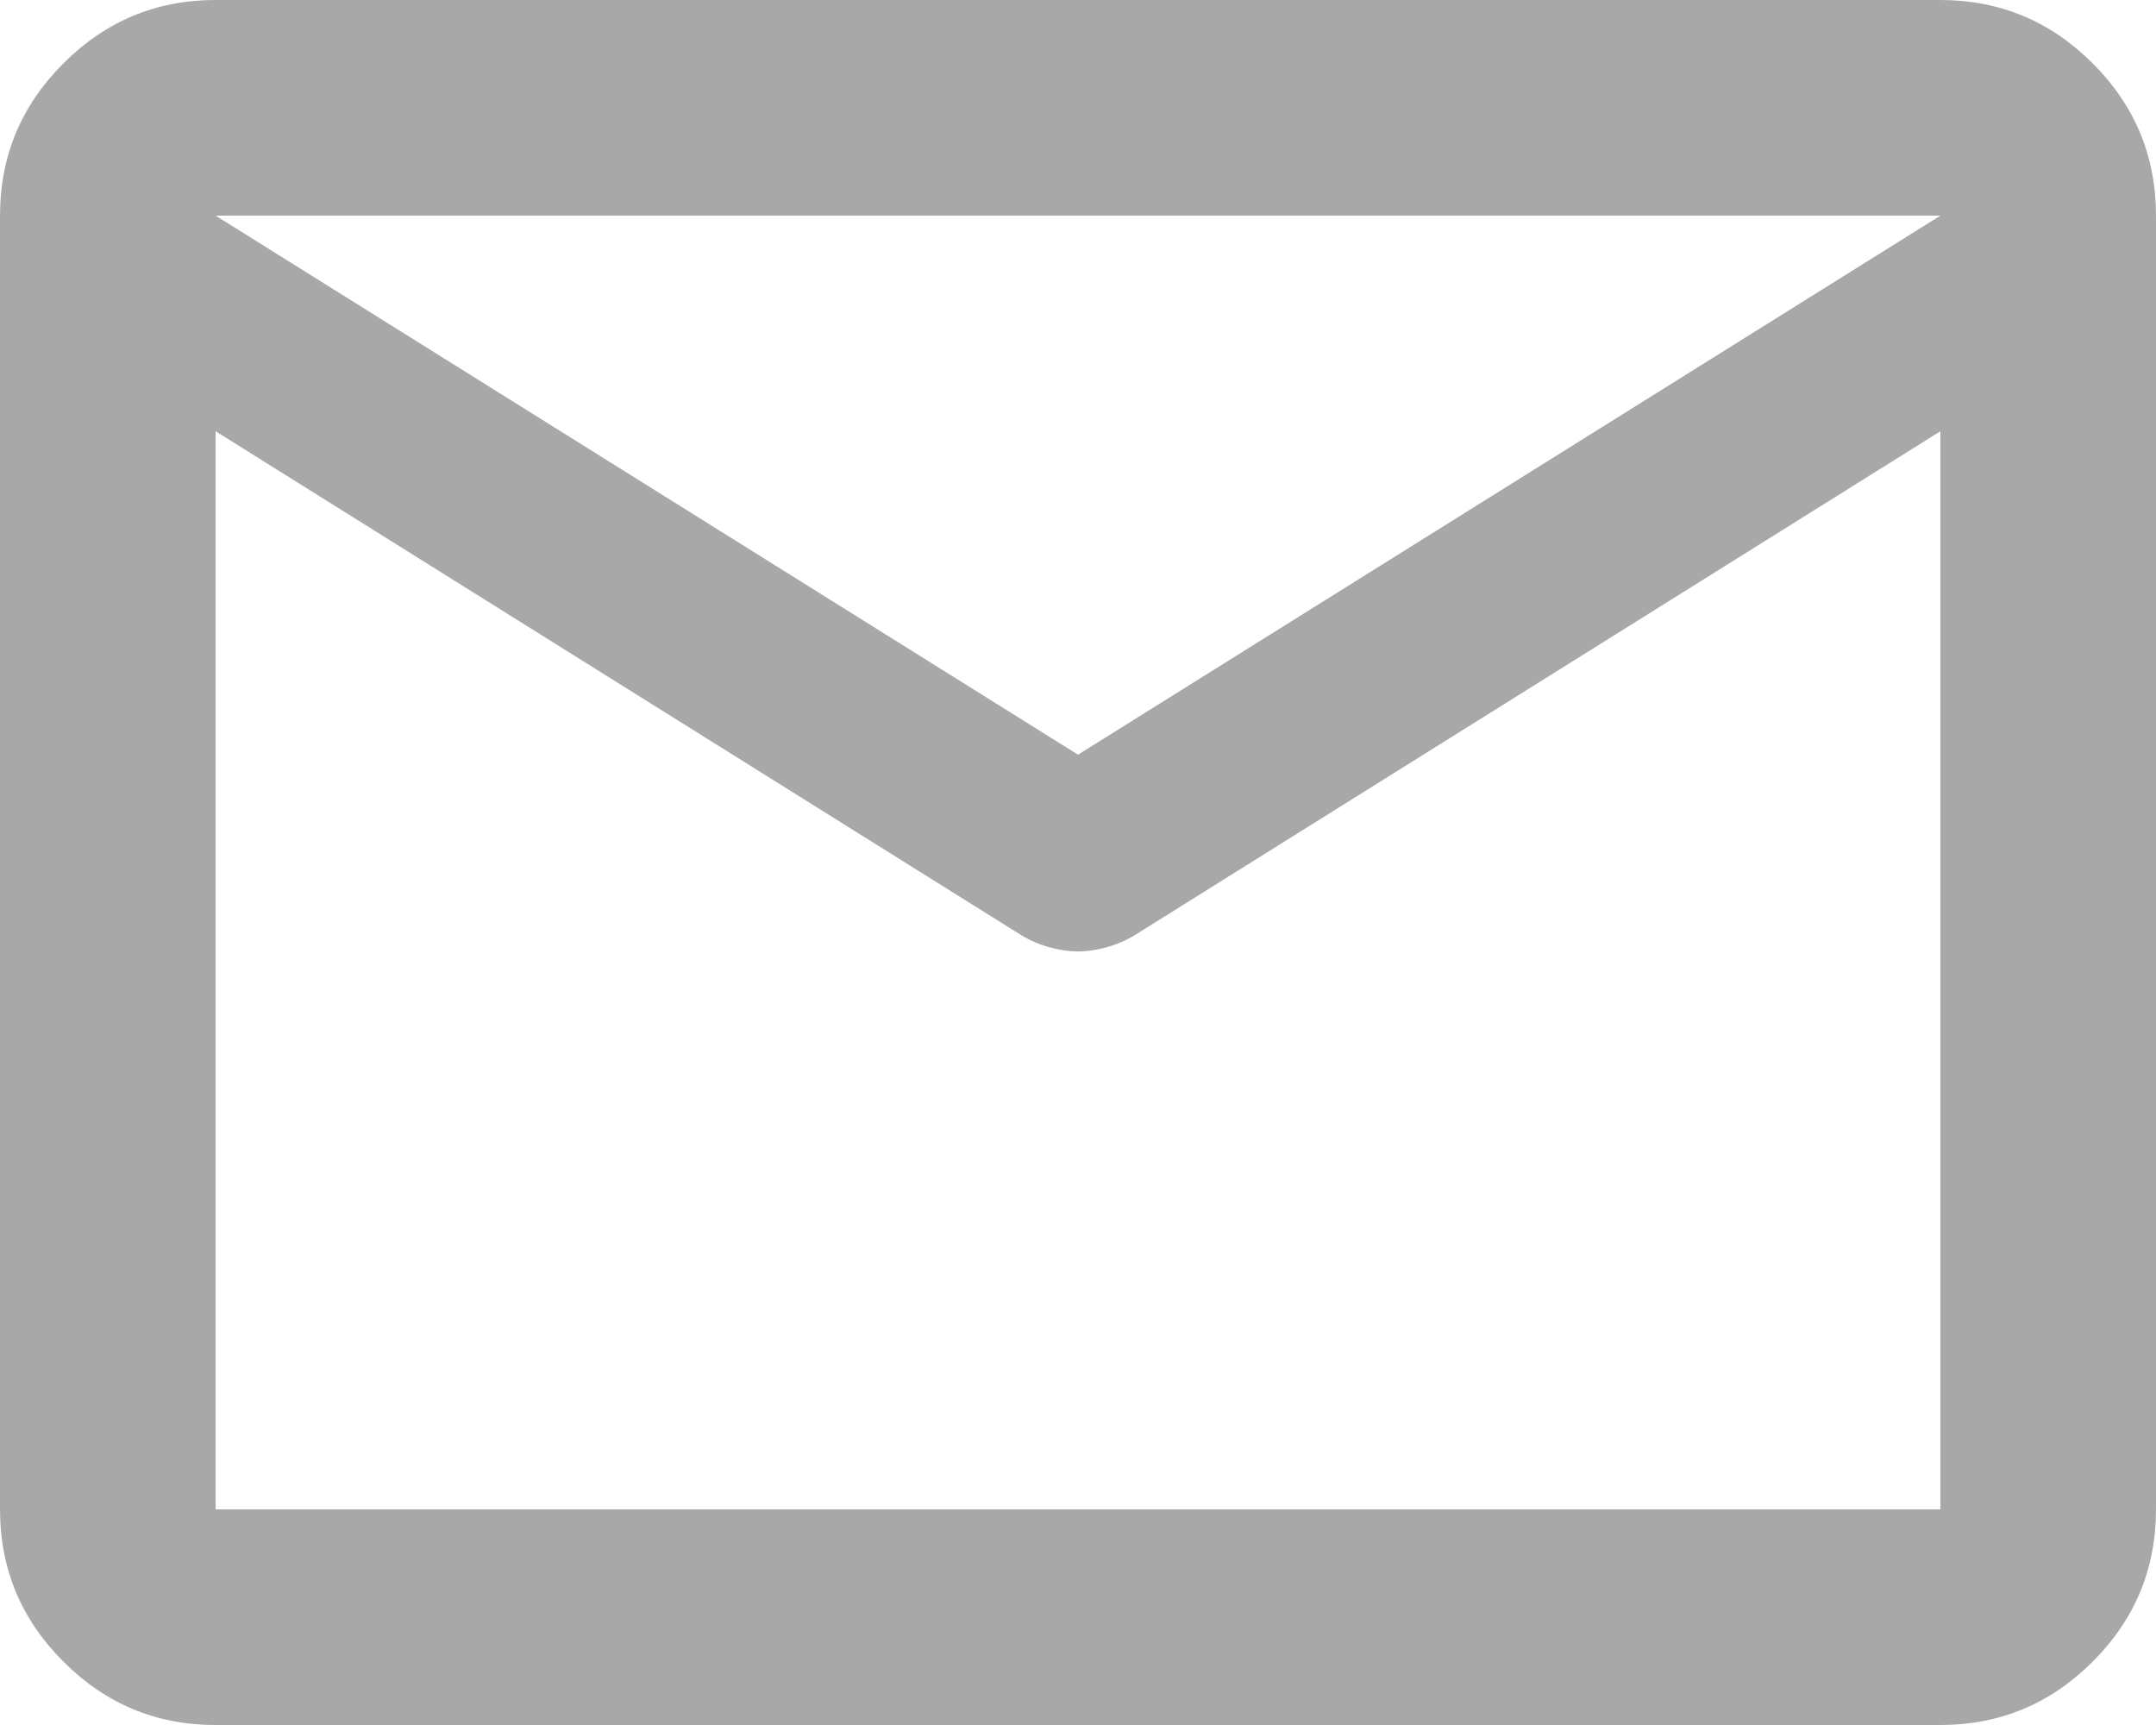
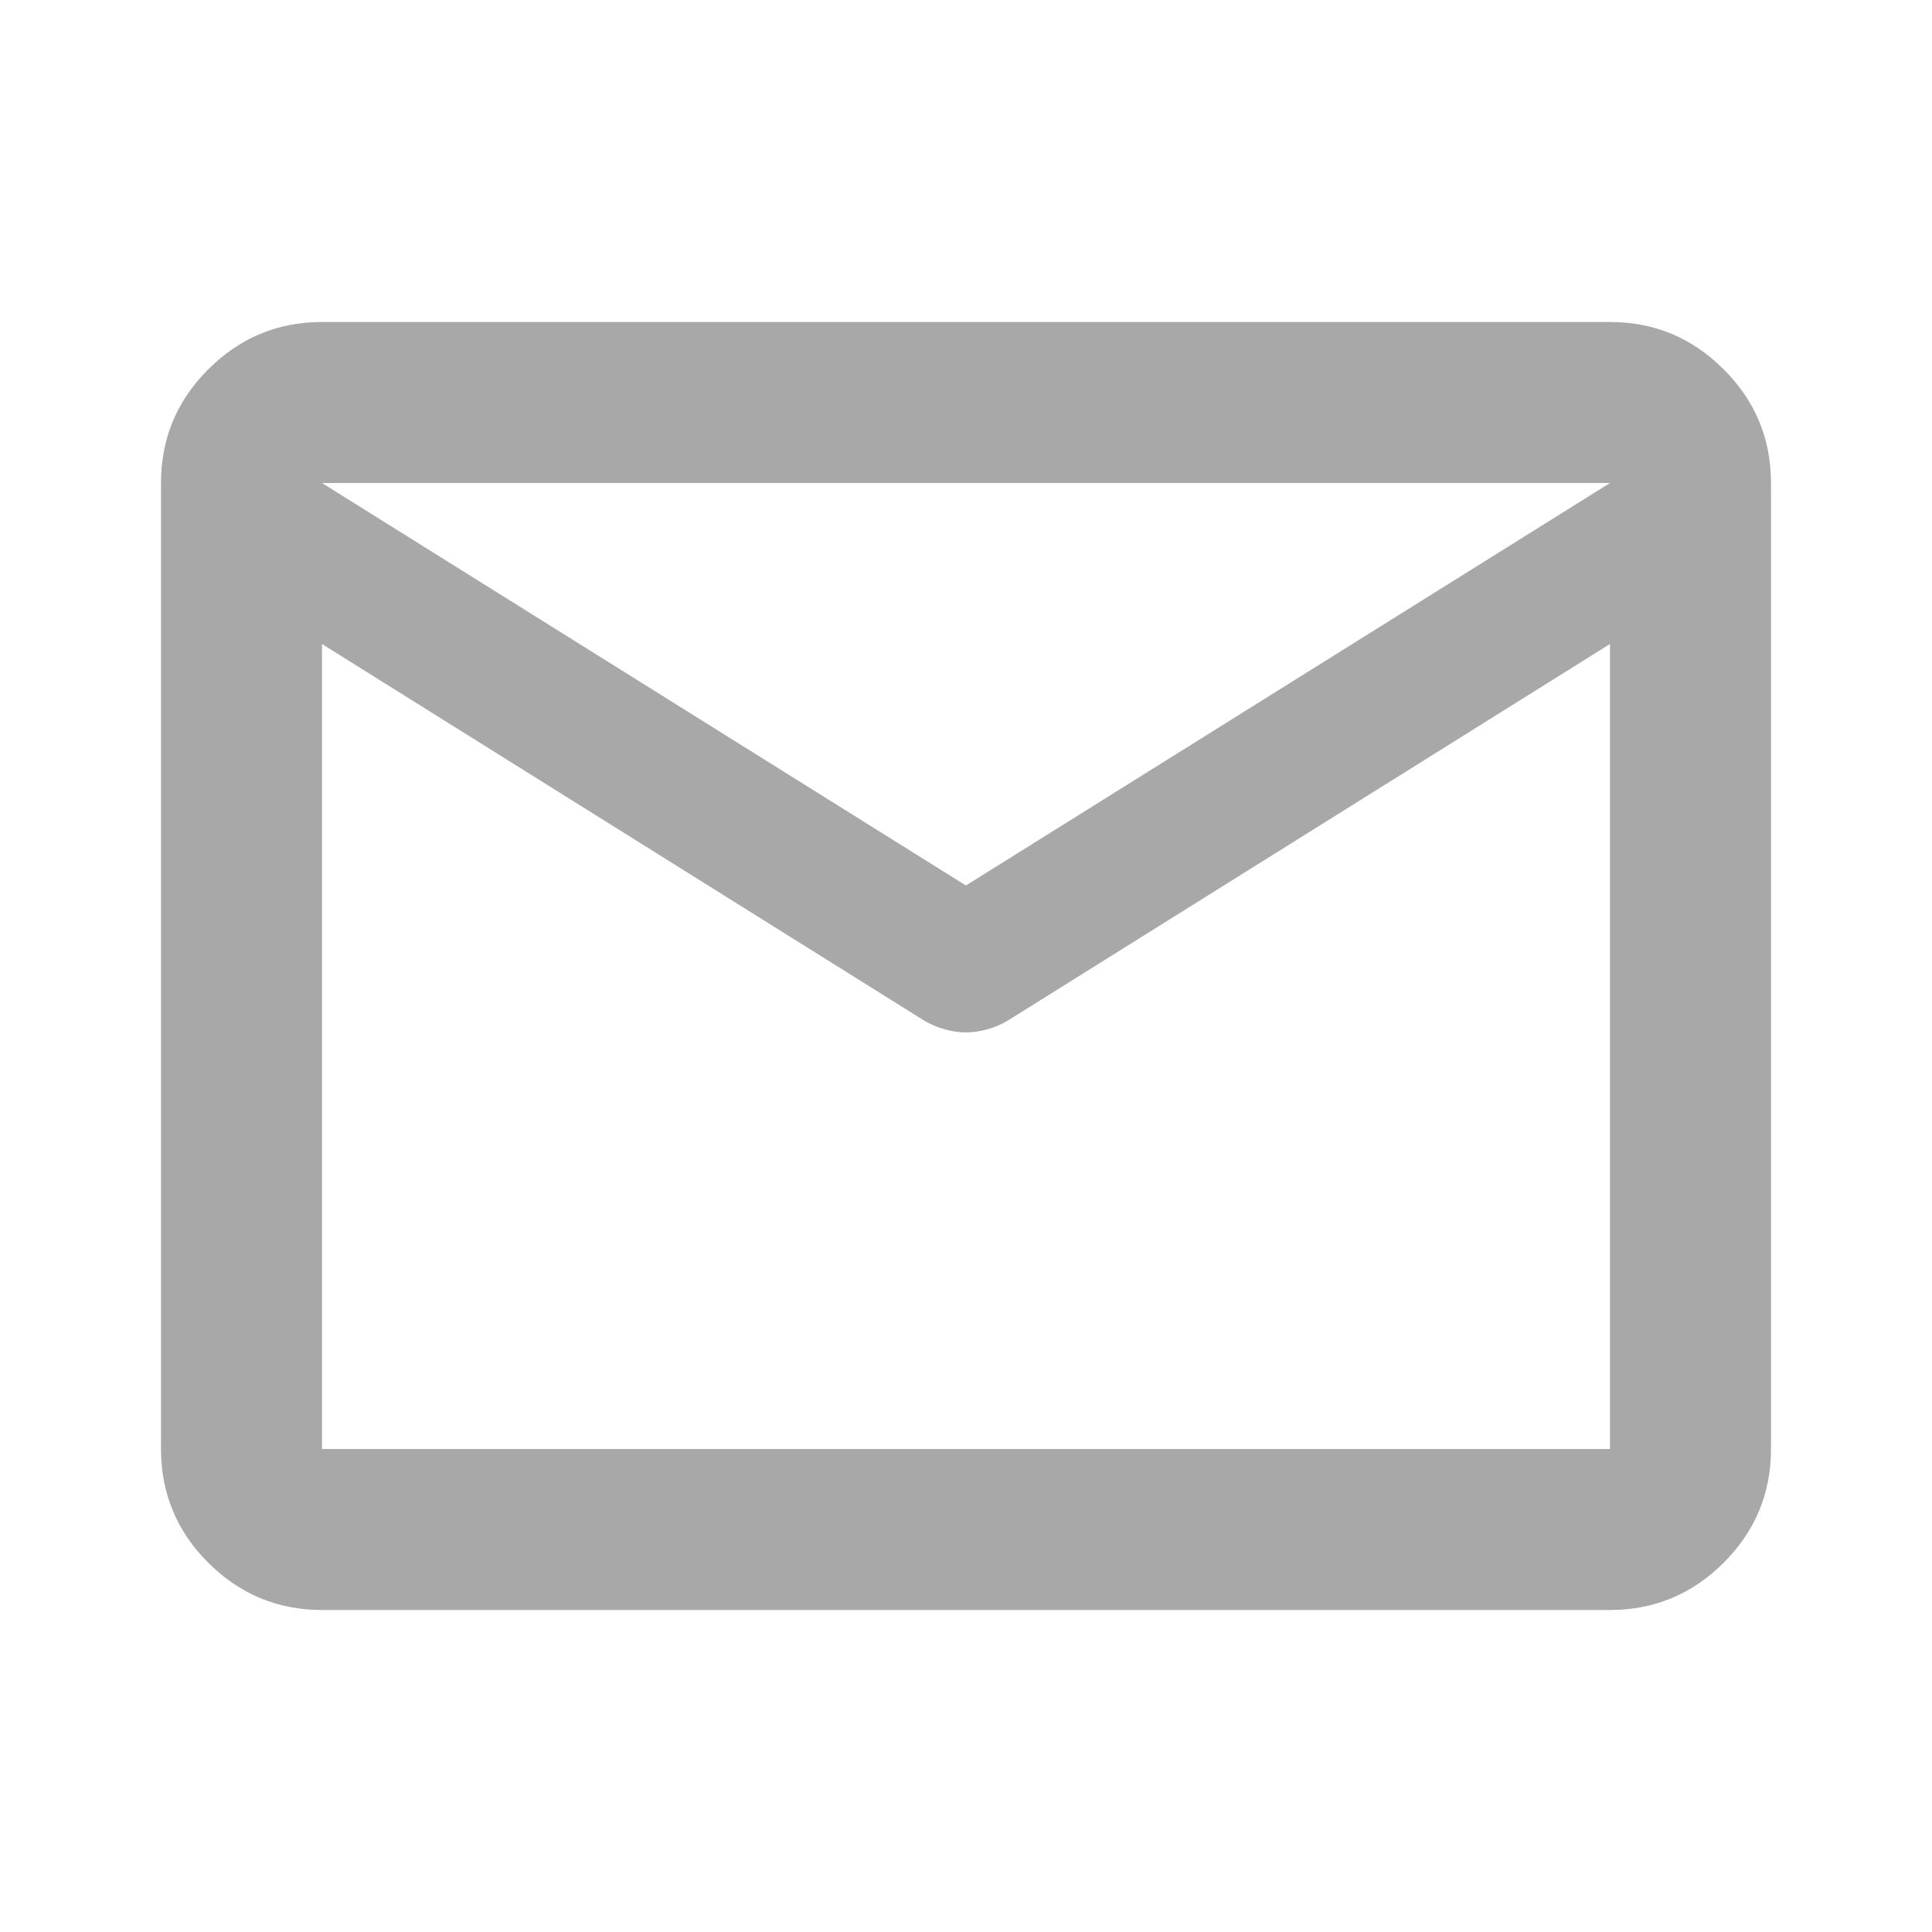
- <svg xmlns="http://www.w3.org/2000/svg" width="20" height="16" viewBox="0 0 20 16" fill="none">
-   <path d="M2 16C1.45 16 0.979 15.804 0.588 15.412C0.196 15.021 0 14.55 0 14V2C0 1.45 0.196 0.979 0.588 0.588C0.979 0.196 1.45 0 2 0H18C18.55 0 19.021 0.196 19.413 0.588C19.804 0.979 20 1.45 20 2V14C20 14.55 19.804 15.021 19.413 15.412C19.021 15.804 18.55 16 18 16H2ZM18 4L10.525 8.675C10.442 8.725 10.354 8.762 10.262 8.787C10.171 8.812 10.083 8.825 10 8.825C9.917 8.825 9.829 8.812 9.738 8.787C9.646 8.762 9.558 8.725 9.475 8.675L2 4V14H18V4ZM10 7L18 2H2L10 7ZM2 4.25V2.775V2.8V2.788V4.25Z" fill="#A8A8A8" />
+ <svg xmlns="http://www.w3.org/2000/svg" width="24" height="24" viewBox="0 0 24 24" fill="none">
+   <mask id="mask0_18355_11326" style="mask-type:alpha" maskUnits="userSpaceOnUse" x="-1" y="0" width="25" height="24">
+     <rect x="-0" width="24" height="24" fill="#D9D9D9" />
+   </mask>
+   <g mask="url(#mask0_18355_11326)">
+     <path d="M4 20C3.45 20 2.979 19.804 2.587 19.413C2.195 19.021 2 18.55 2 18V6C2 5.45 2.195 4.979 2.587 4.588C2.979 4.196 3.45 4 4 4H20C20.549 4 21.02 4.196 21.412 4.588C21.804 4.979 22 5.45 22 6V18C22 18.55 21.804 19.021 21.412 19.413C21.02 19.804 20.549 20 20 20H4ZM20 8L12.524 12.675C12.441 12.725 12.354 12.762 12.262 12.787C12.17 12.812 12.083 12.825 11.999 12.825C11.916 12.825 11.829 12.812 11.737 12.787C11.645 12.762 11.558 12.725 11.475 12.675L4 8V18H20V8ZM11.999 11L20 6H4L11.999 11ZM4 8.25V6.775V6.8V6.787V8.25Z" fill="#A8A8A8" />
+   </g>
</svg>
